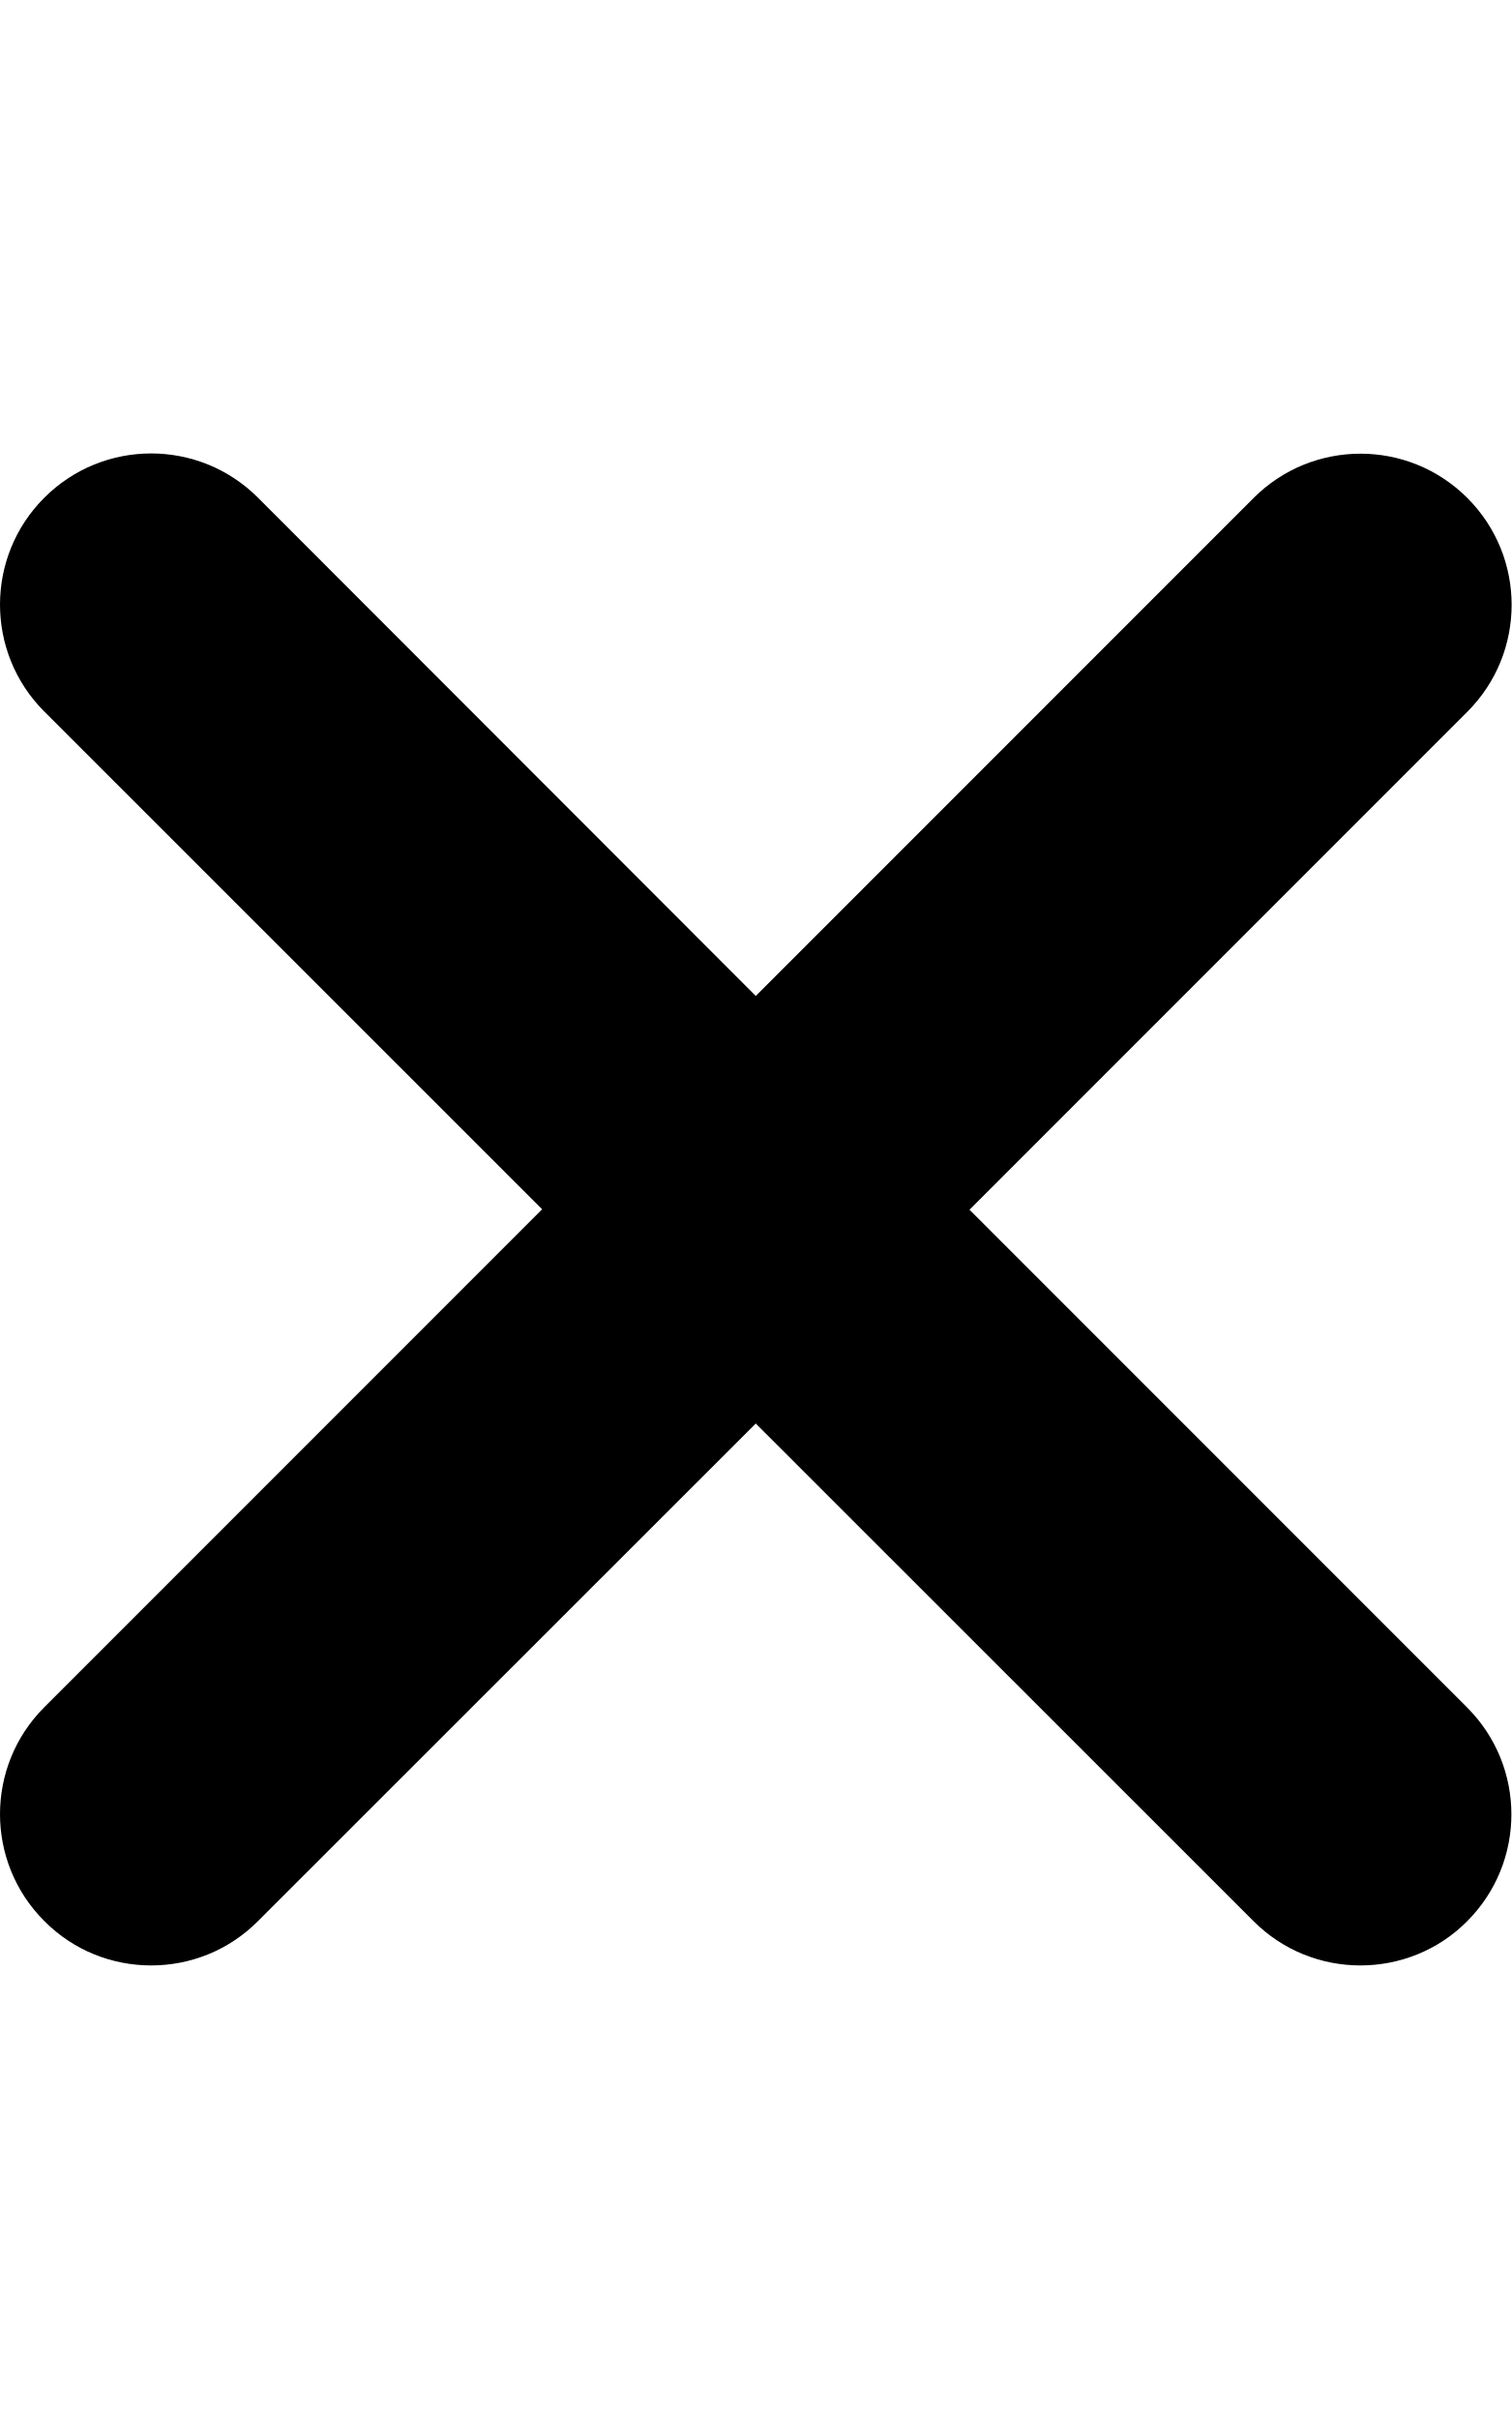
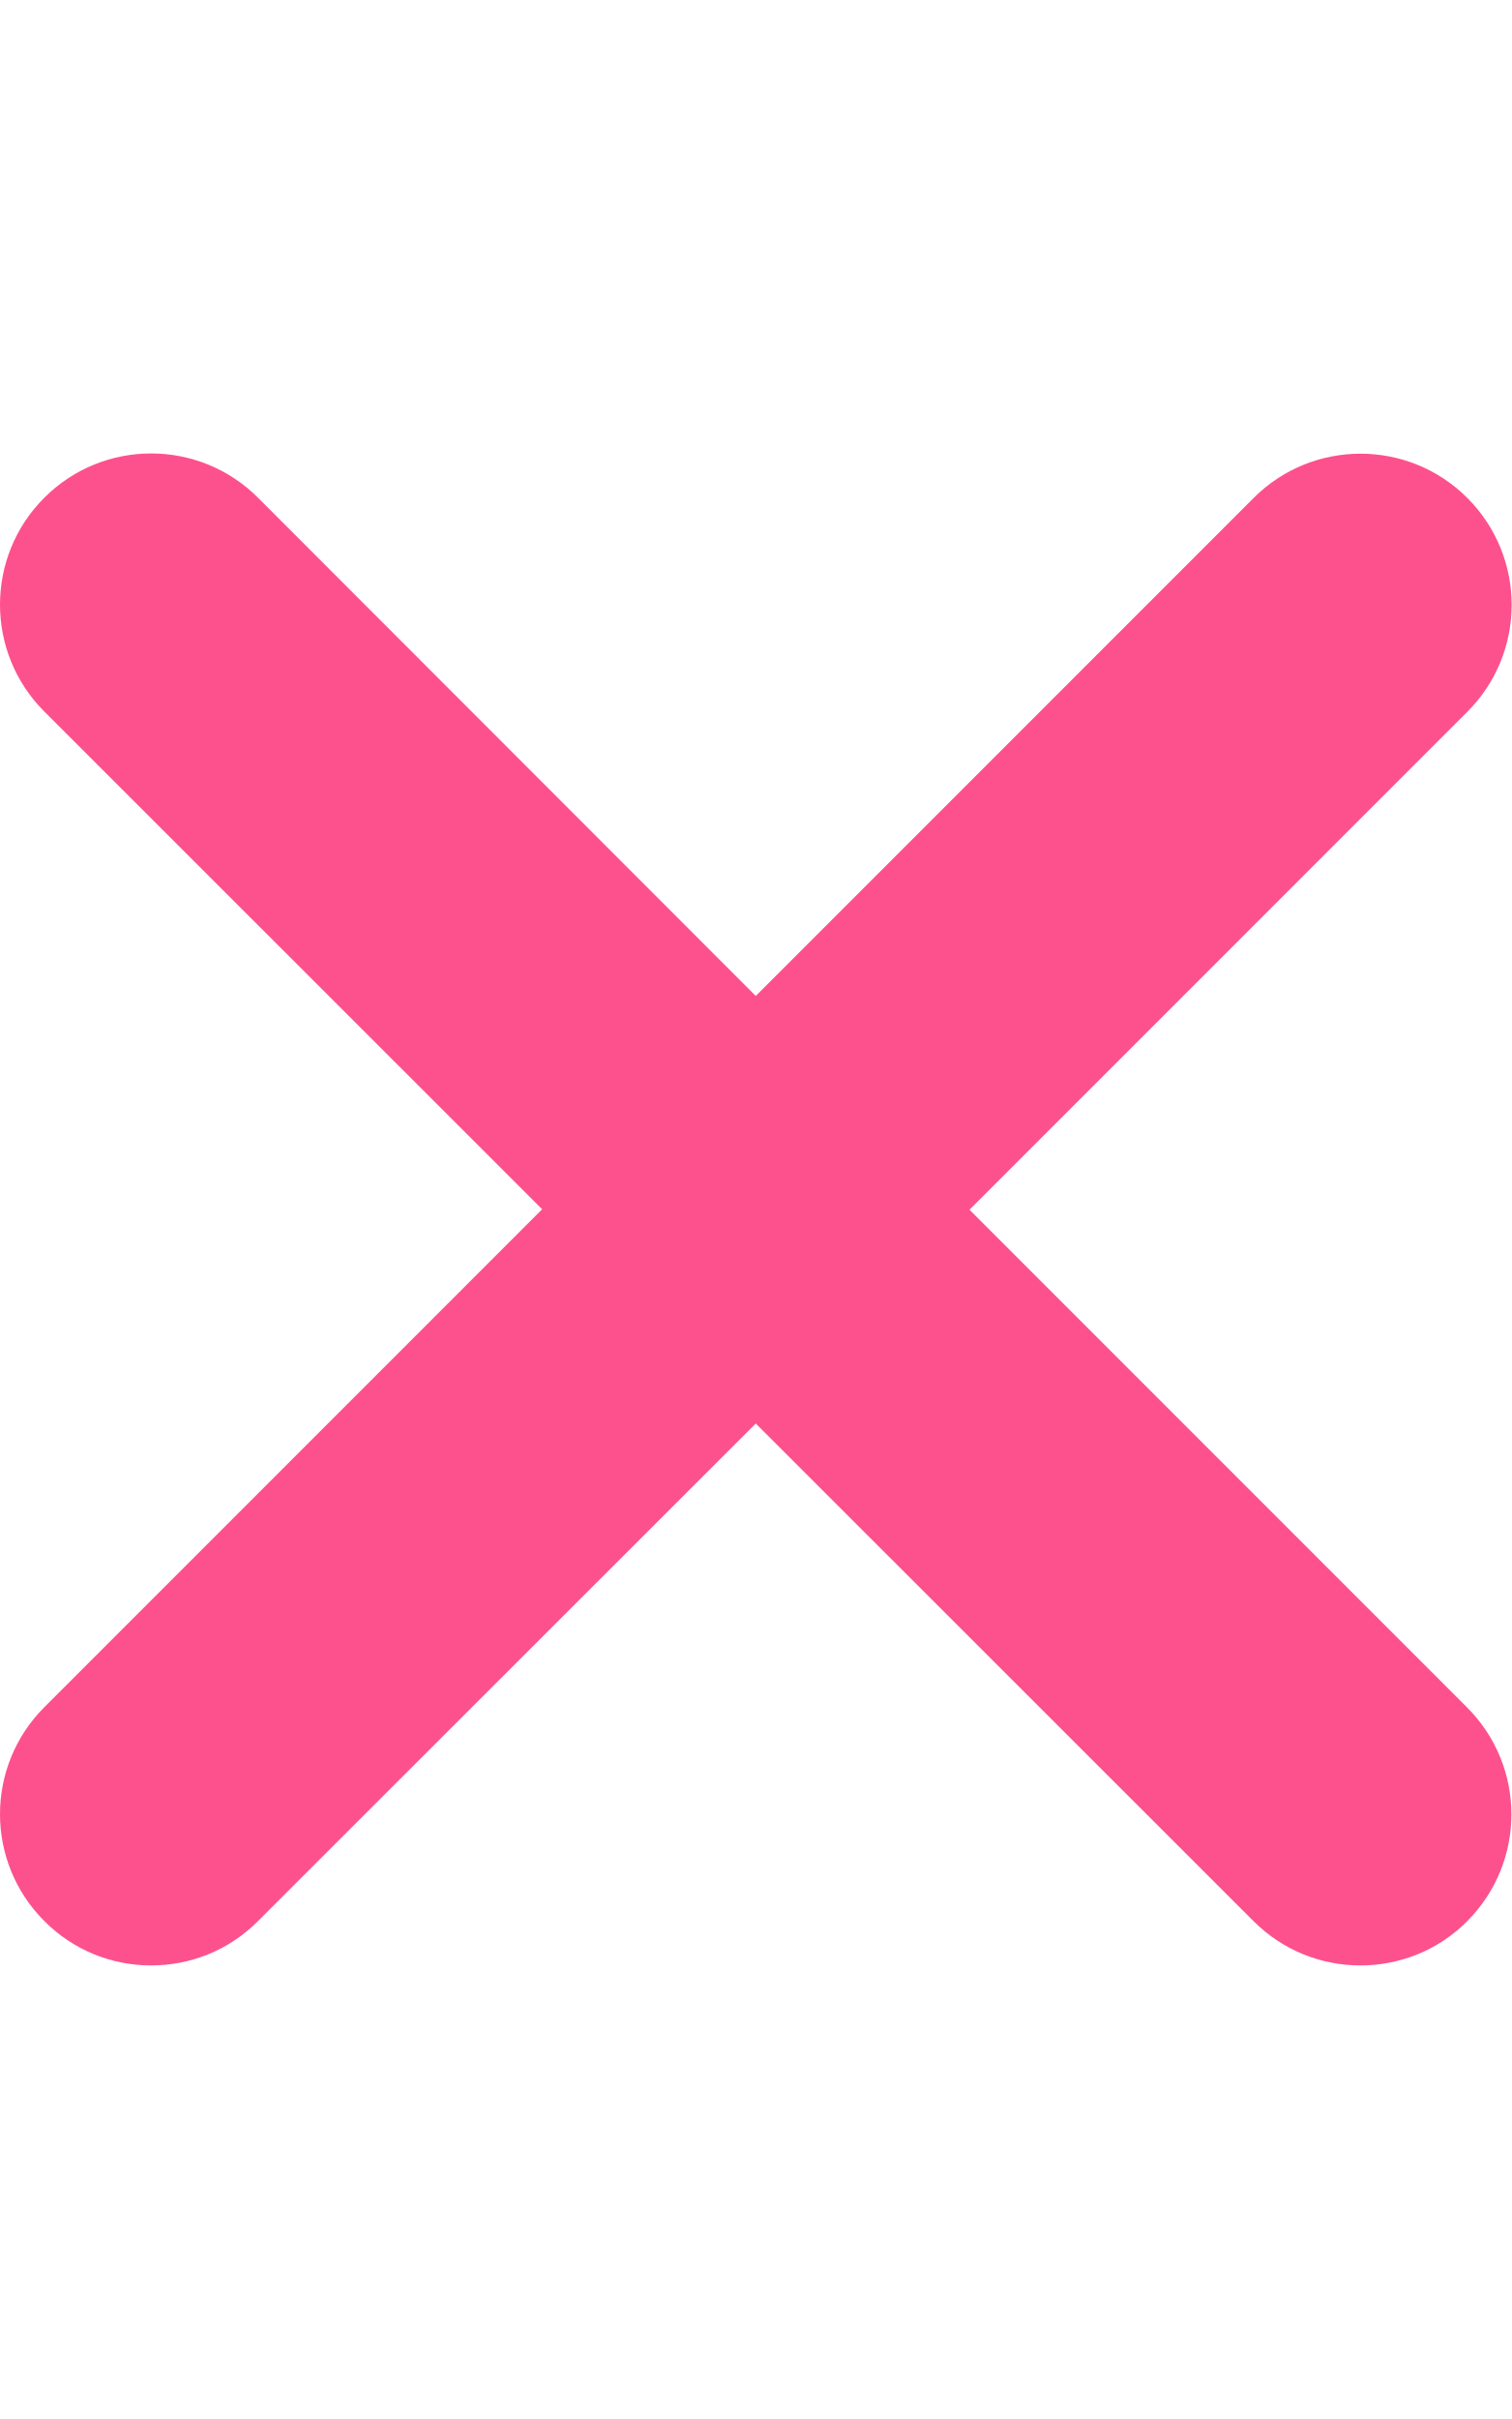
<svg xmlns="http://www.w3.org/2000/svg" viewBox="0 0 320 512">
-   <path d="M310.6 361.4c12.5 12.5 12.5 32.75 0 45.25C304.4 412.9 296.2 416 288 416s-16.38-3.125-22.62-9.375L160 301.3L54.63 406.6C48.38 412.9 40.19 416 32 416S15.63 412.9 9.375 406.6c-12.5-12.5-12.5-32.75 0-45.25l105.4-105.4L9.375 150.6c-12.5-12.5-12.5-32.75 0-45.25s32.75-12.5 45.25 0L160 210.8l105.4-105.4c12.5-12.5 32.75-12.5 45.25 0s12.5 32.75 0 45.25l-105.4 105.4L310.6 361.4z" />
+   <path fill="#fd518d" d="M310.6 361.4c12.5 12.5 12.5 32.75 0 45.25C304.4 412.9 296.2 416 288 416s-16.38-3.125-22.62-9.375L160 301.3L54.63 406.6C48.38 412.9 40.19 416 32 416S15.63 412.9 9.375 406.6c-12.5-12.5-12.5-32.75 0-45.25l105.4-105.4L9.375 150.6c-12.5-12.5-12.5-32.75 0-45.25s32.75-12.5 45.25 0L160 210.8l105.4-105.4c12.5-12.5 32.75-12.5 45.25 0s12.5 32.75 0 45.25l-105.4 105.4L310.6 361.4z" />
</svg>
